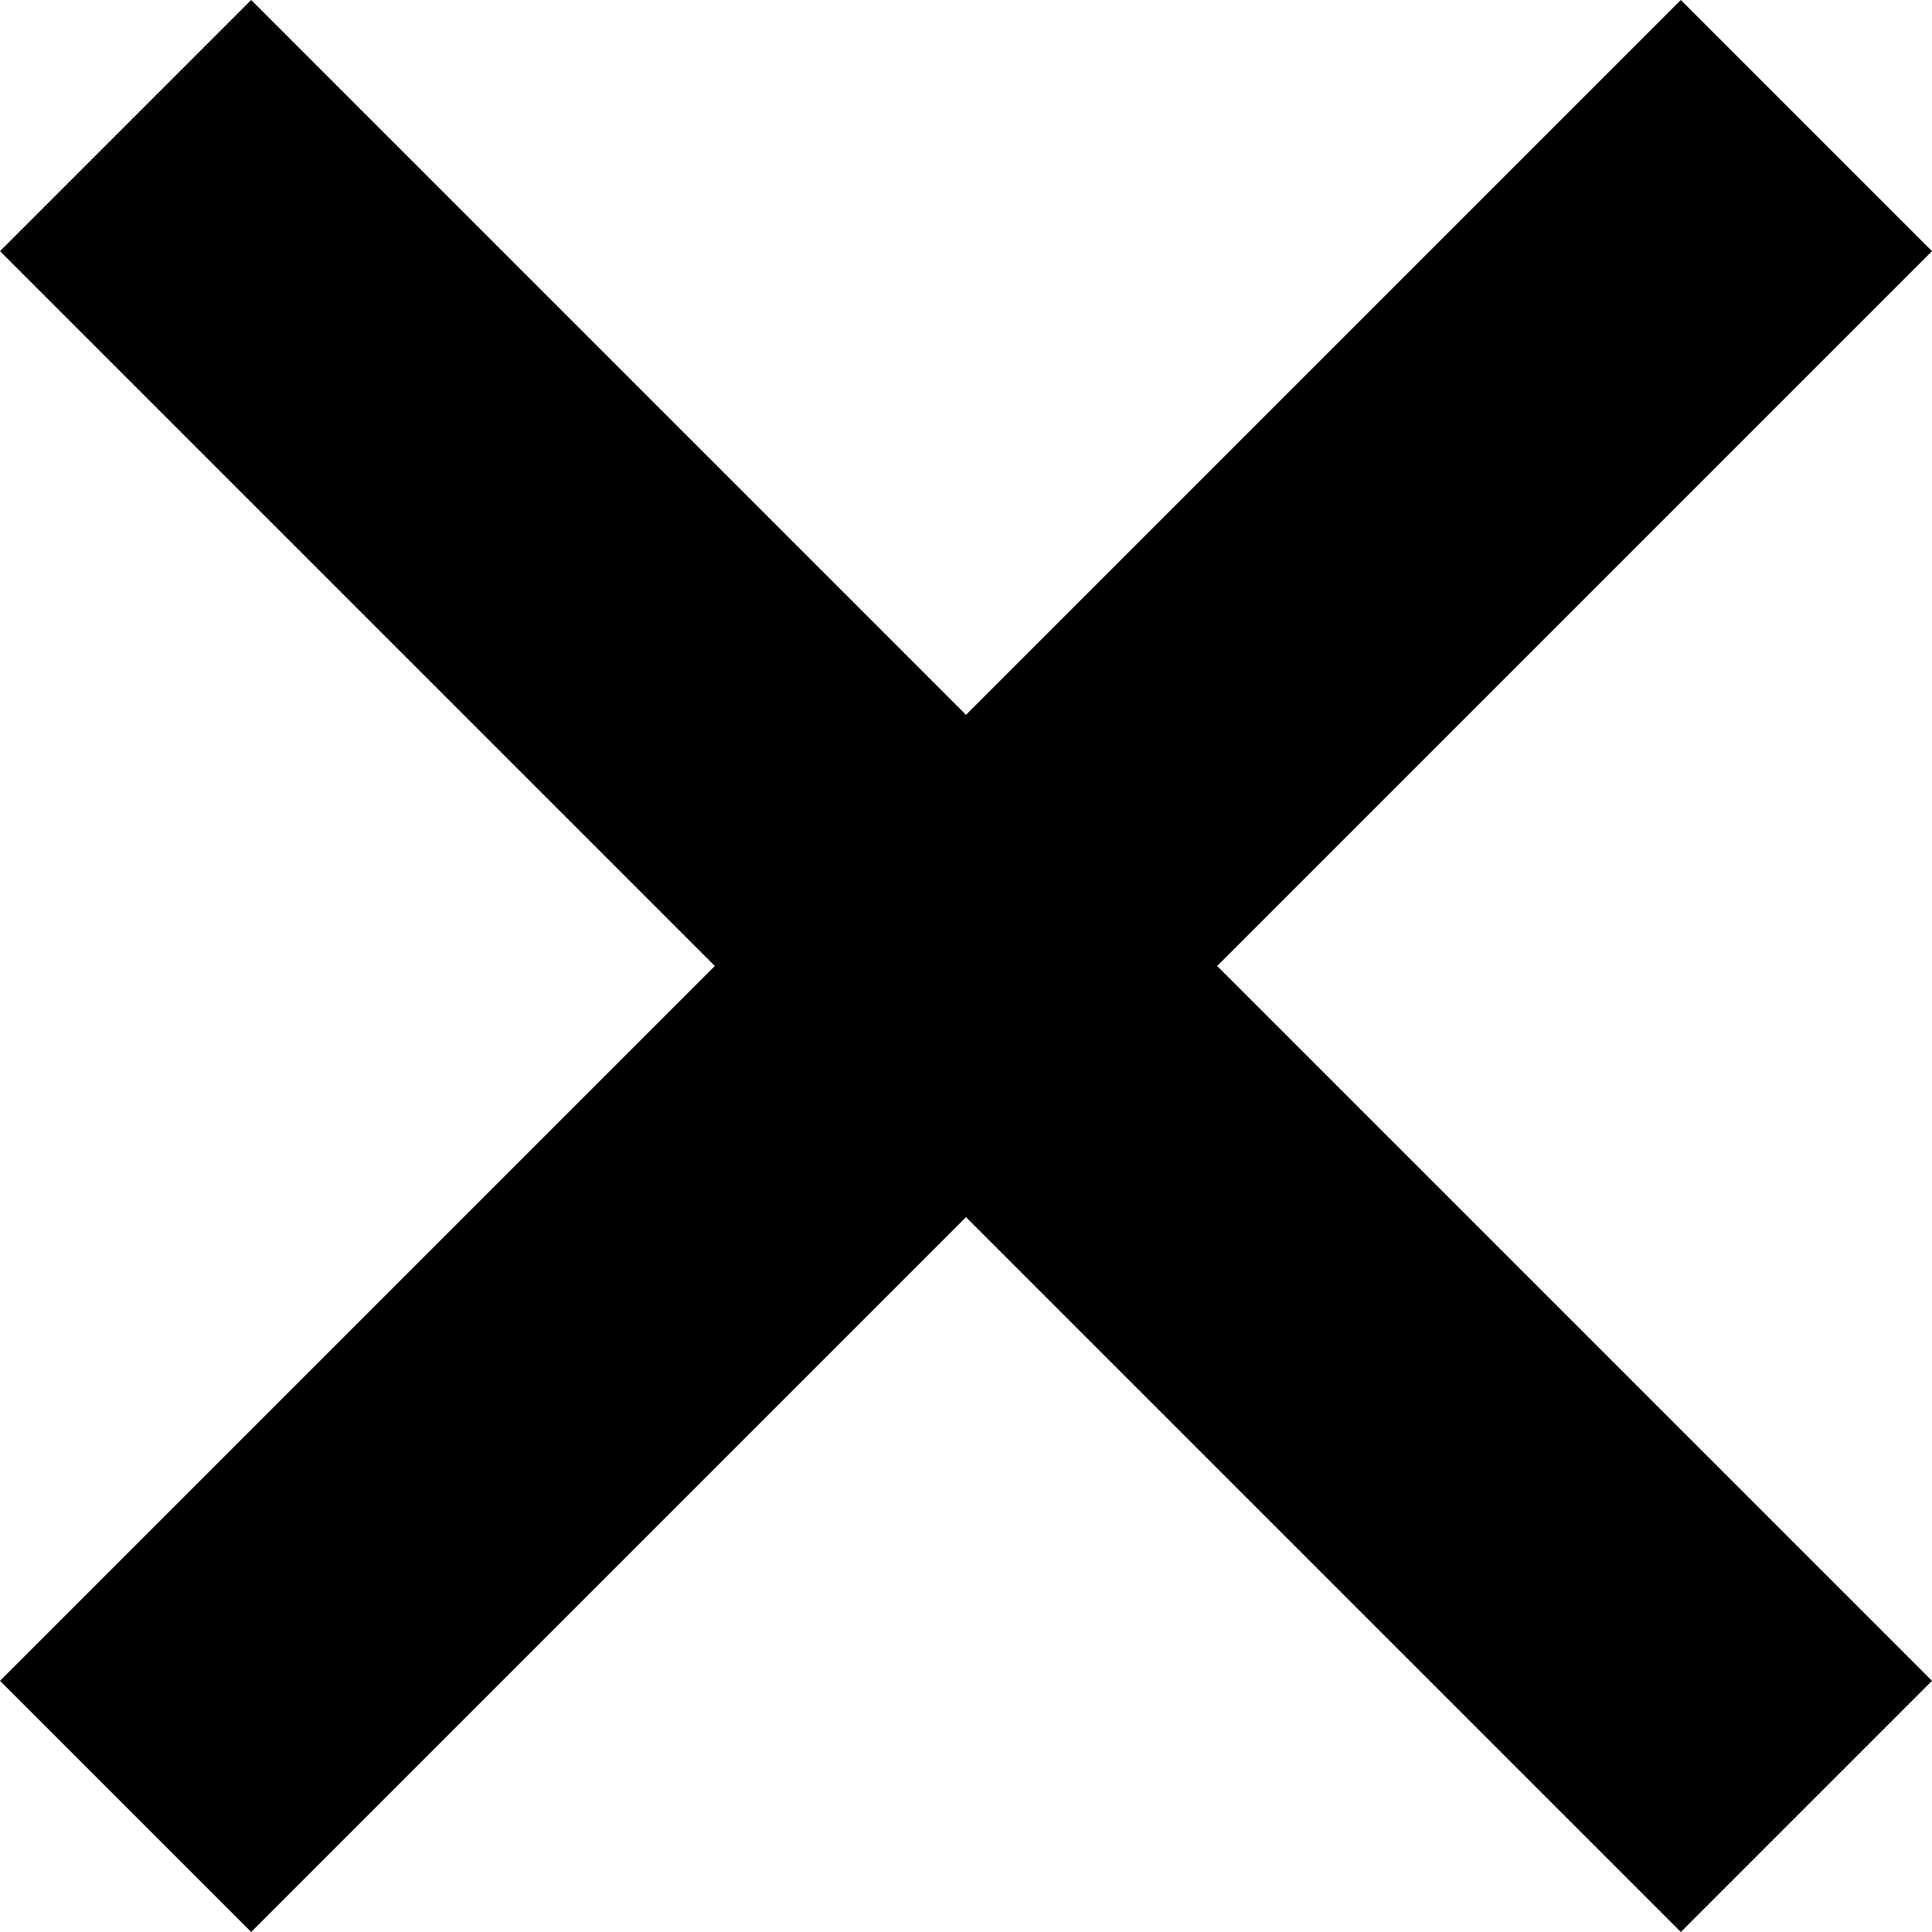
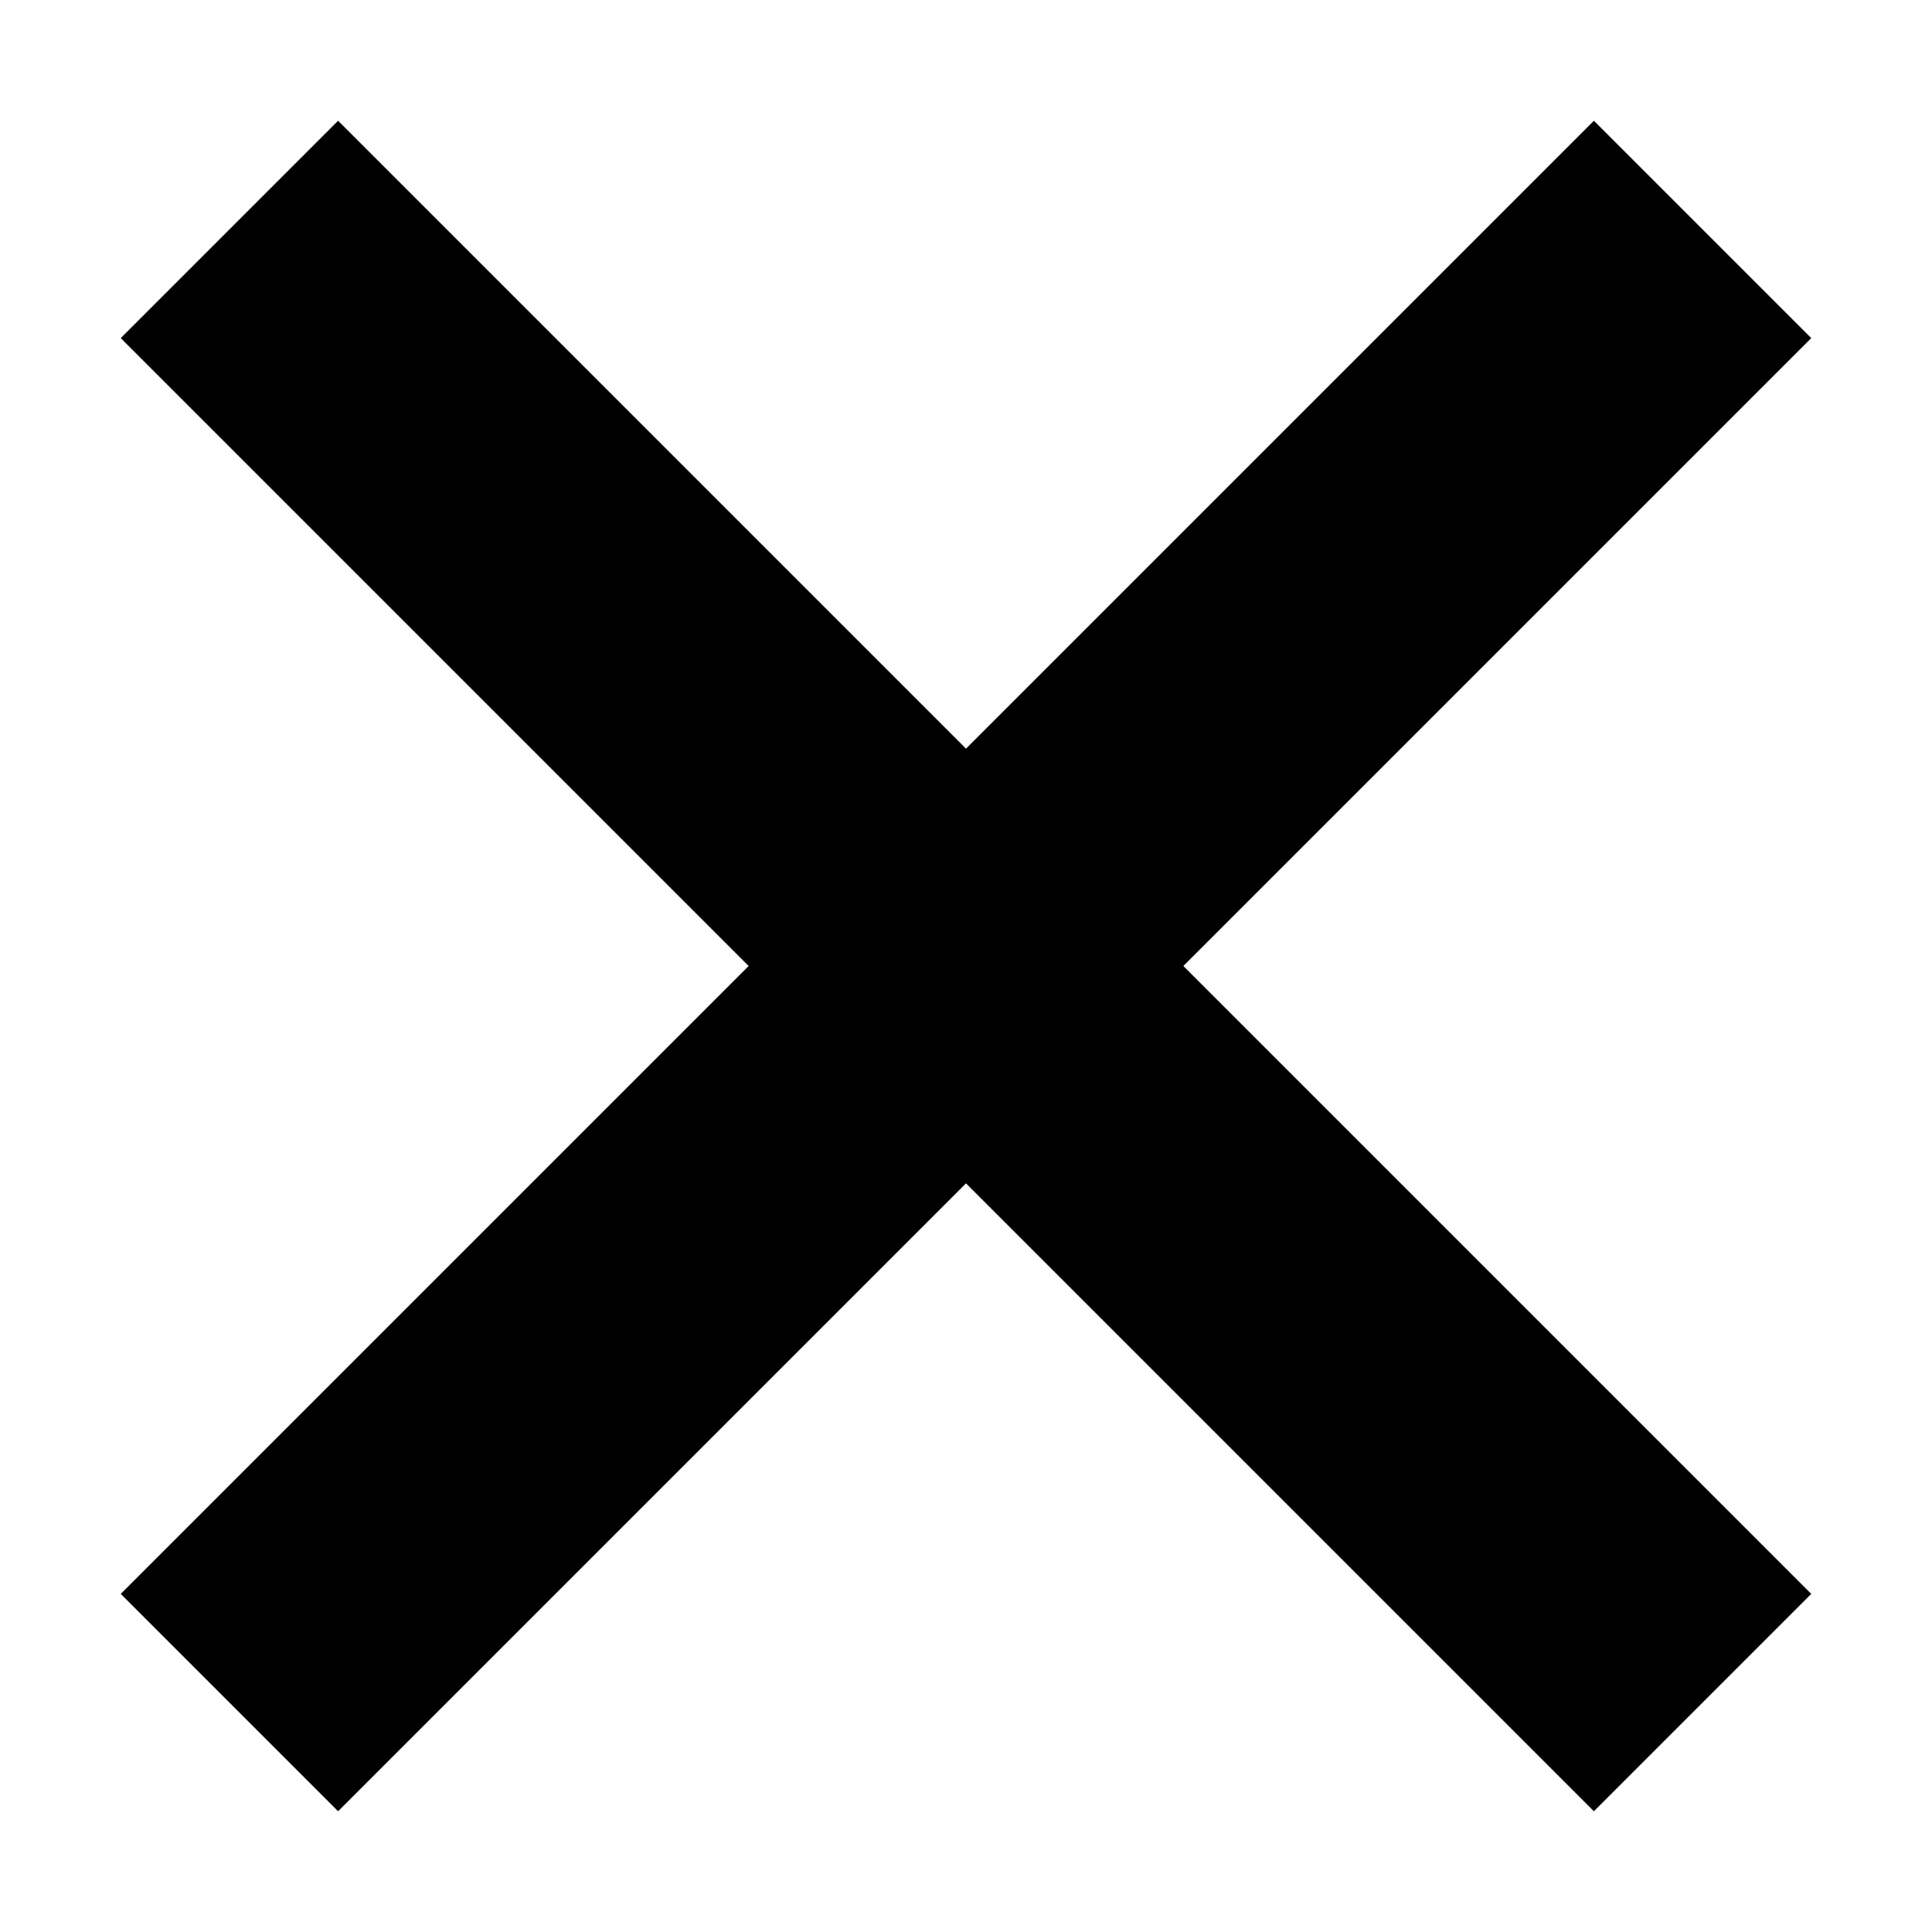
- <svg xmlns="http://www.w3.org/2000/svg" version="1.1" id="Layer_1" x="0px" y="0px" viewBox="0 0 100 100" style="enable-background:new 0 0 100 100;" xml:space="preserve">
-   <polygon points="100,13 87,0 50,37 13,0 0,13 37,50 0,87 13,100 50,63 87,100 100,87 63,50 " />
+ <svg xmlns="http://www.w3.org/2000/svg" version="1.1" id="Layer_1" x="0px" y="0px" width="16px" height="16px" viewBox="0 0 16 16" enable-background="new 0 0 16 16" xml:space="preserve">
+   <polygon points="15,2.8 13.2,1 8,6.2 2.8,1 1,2.8 6.2,8 1,13.2 2.8,15 8,9.8 13.2,15 15,13.2 9.8,8 " />
</svg>
